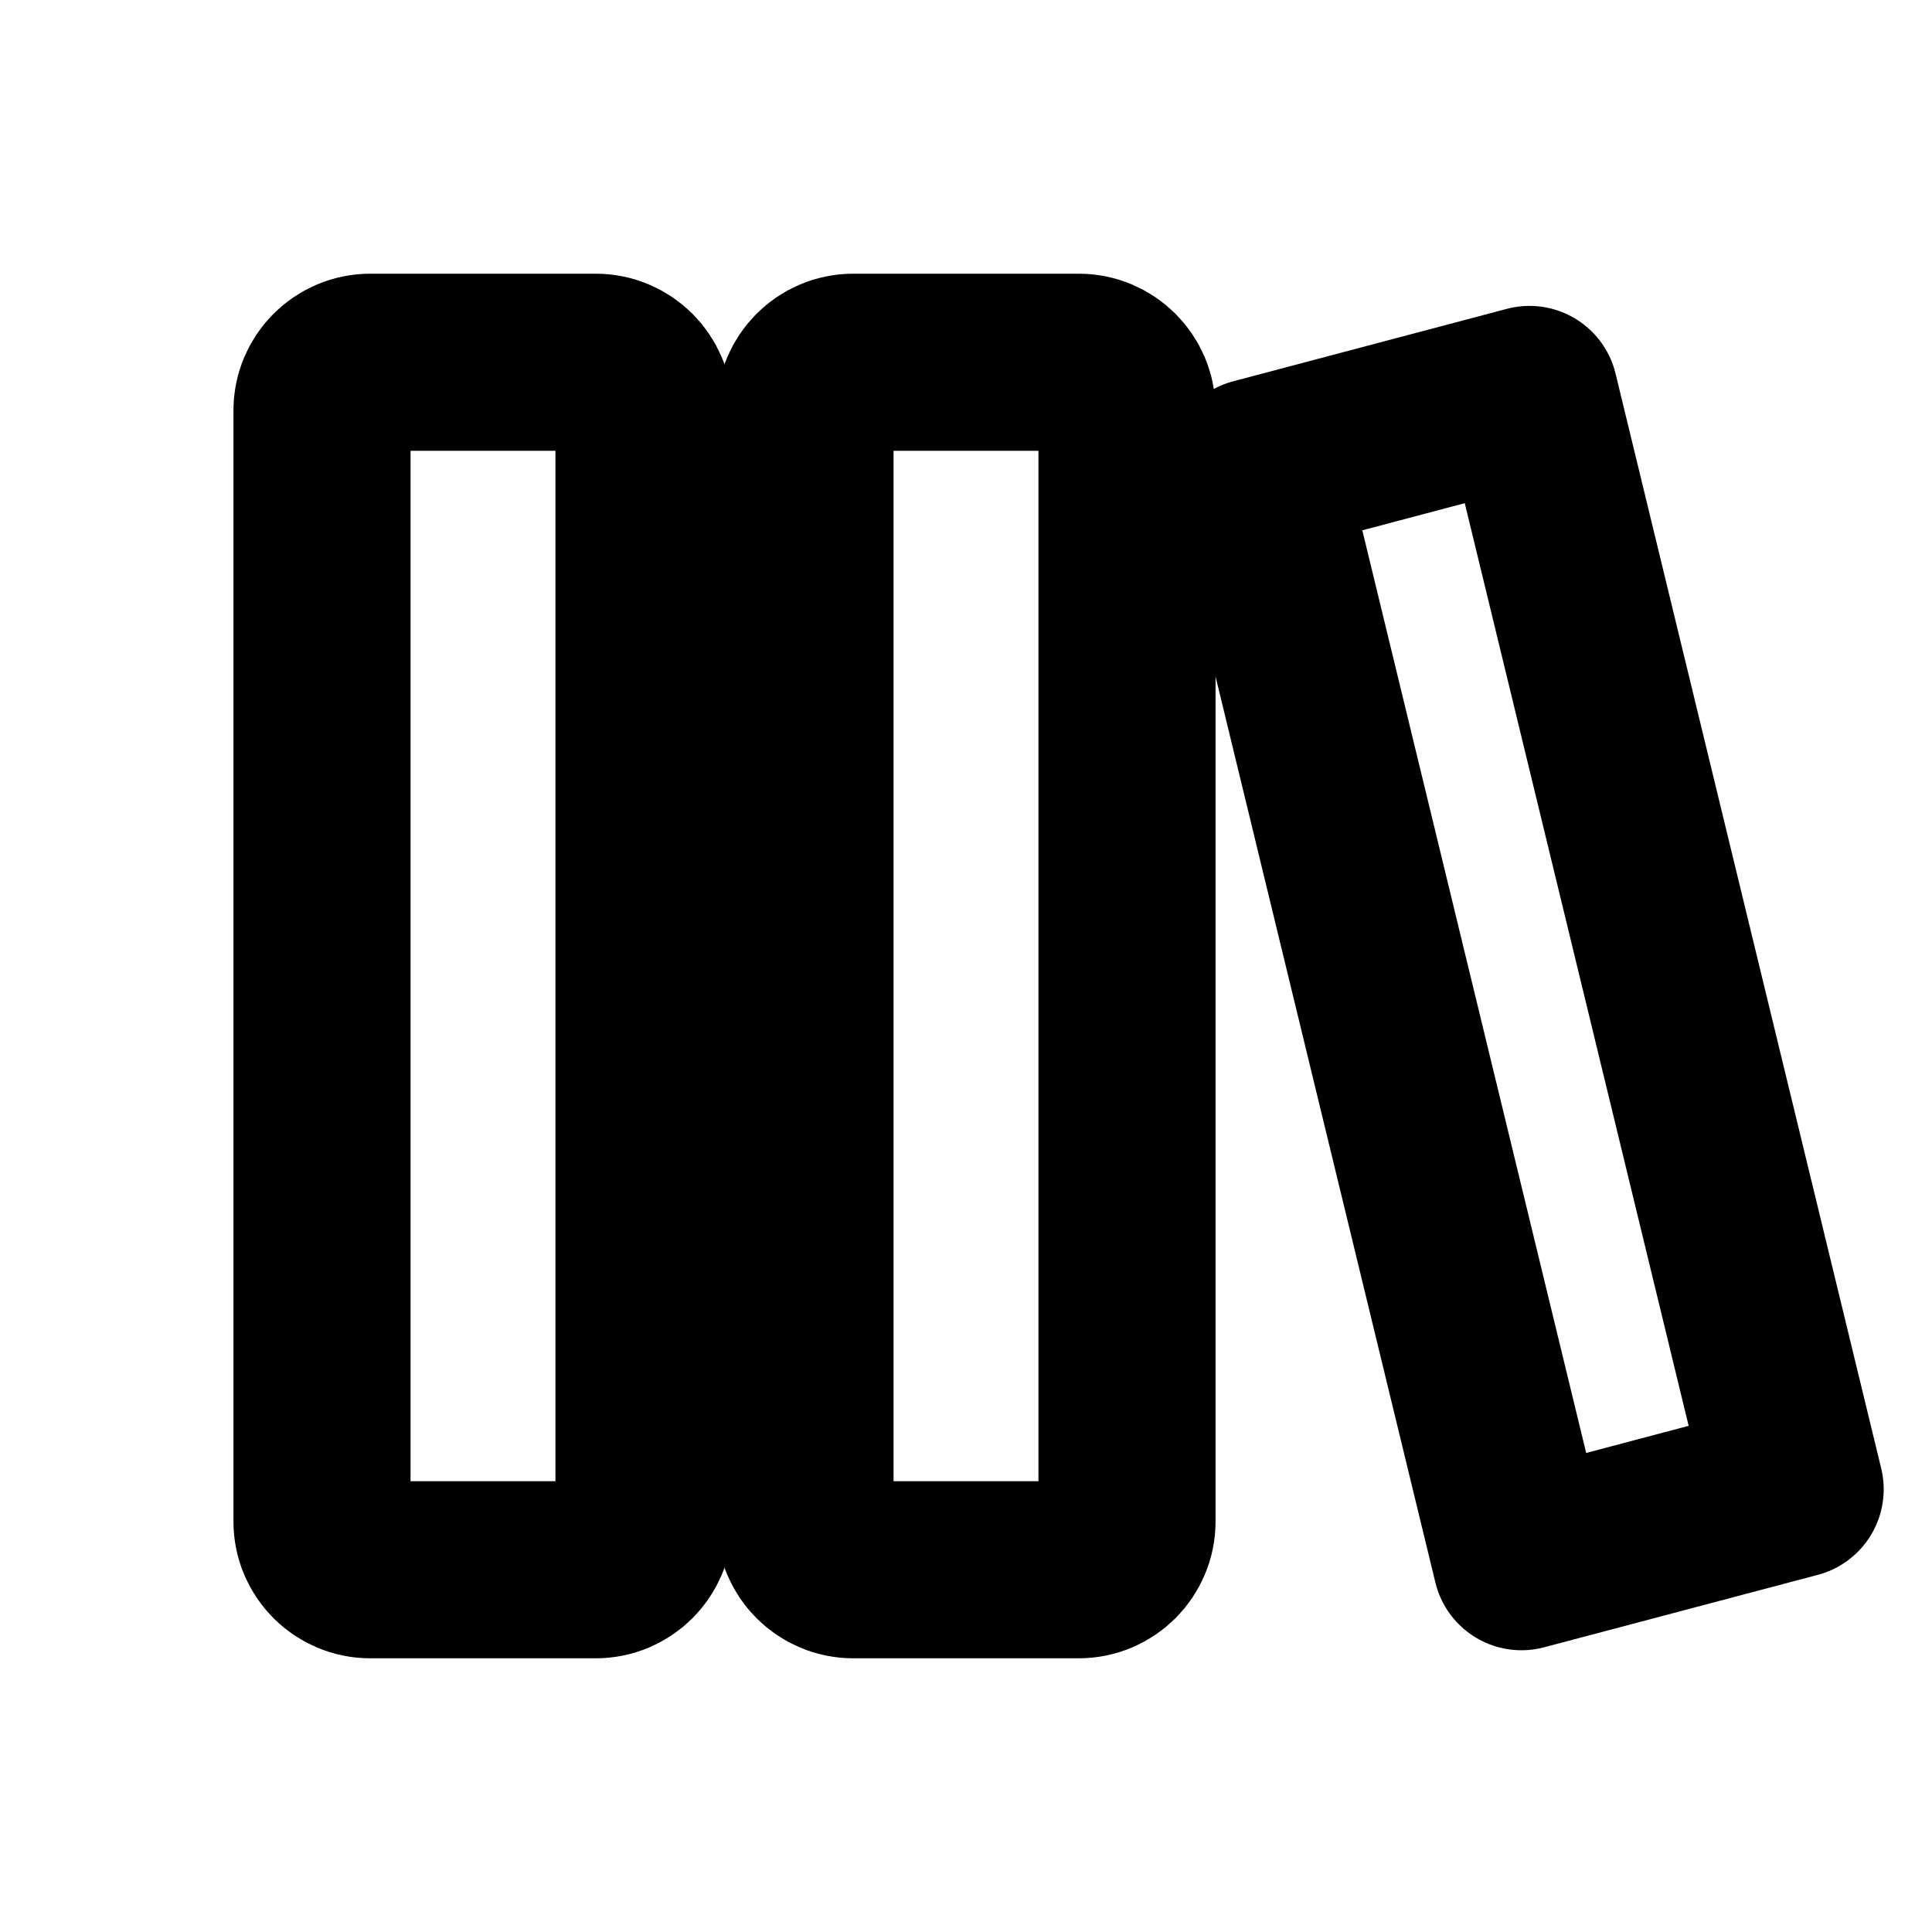
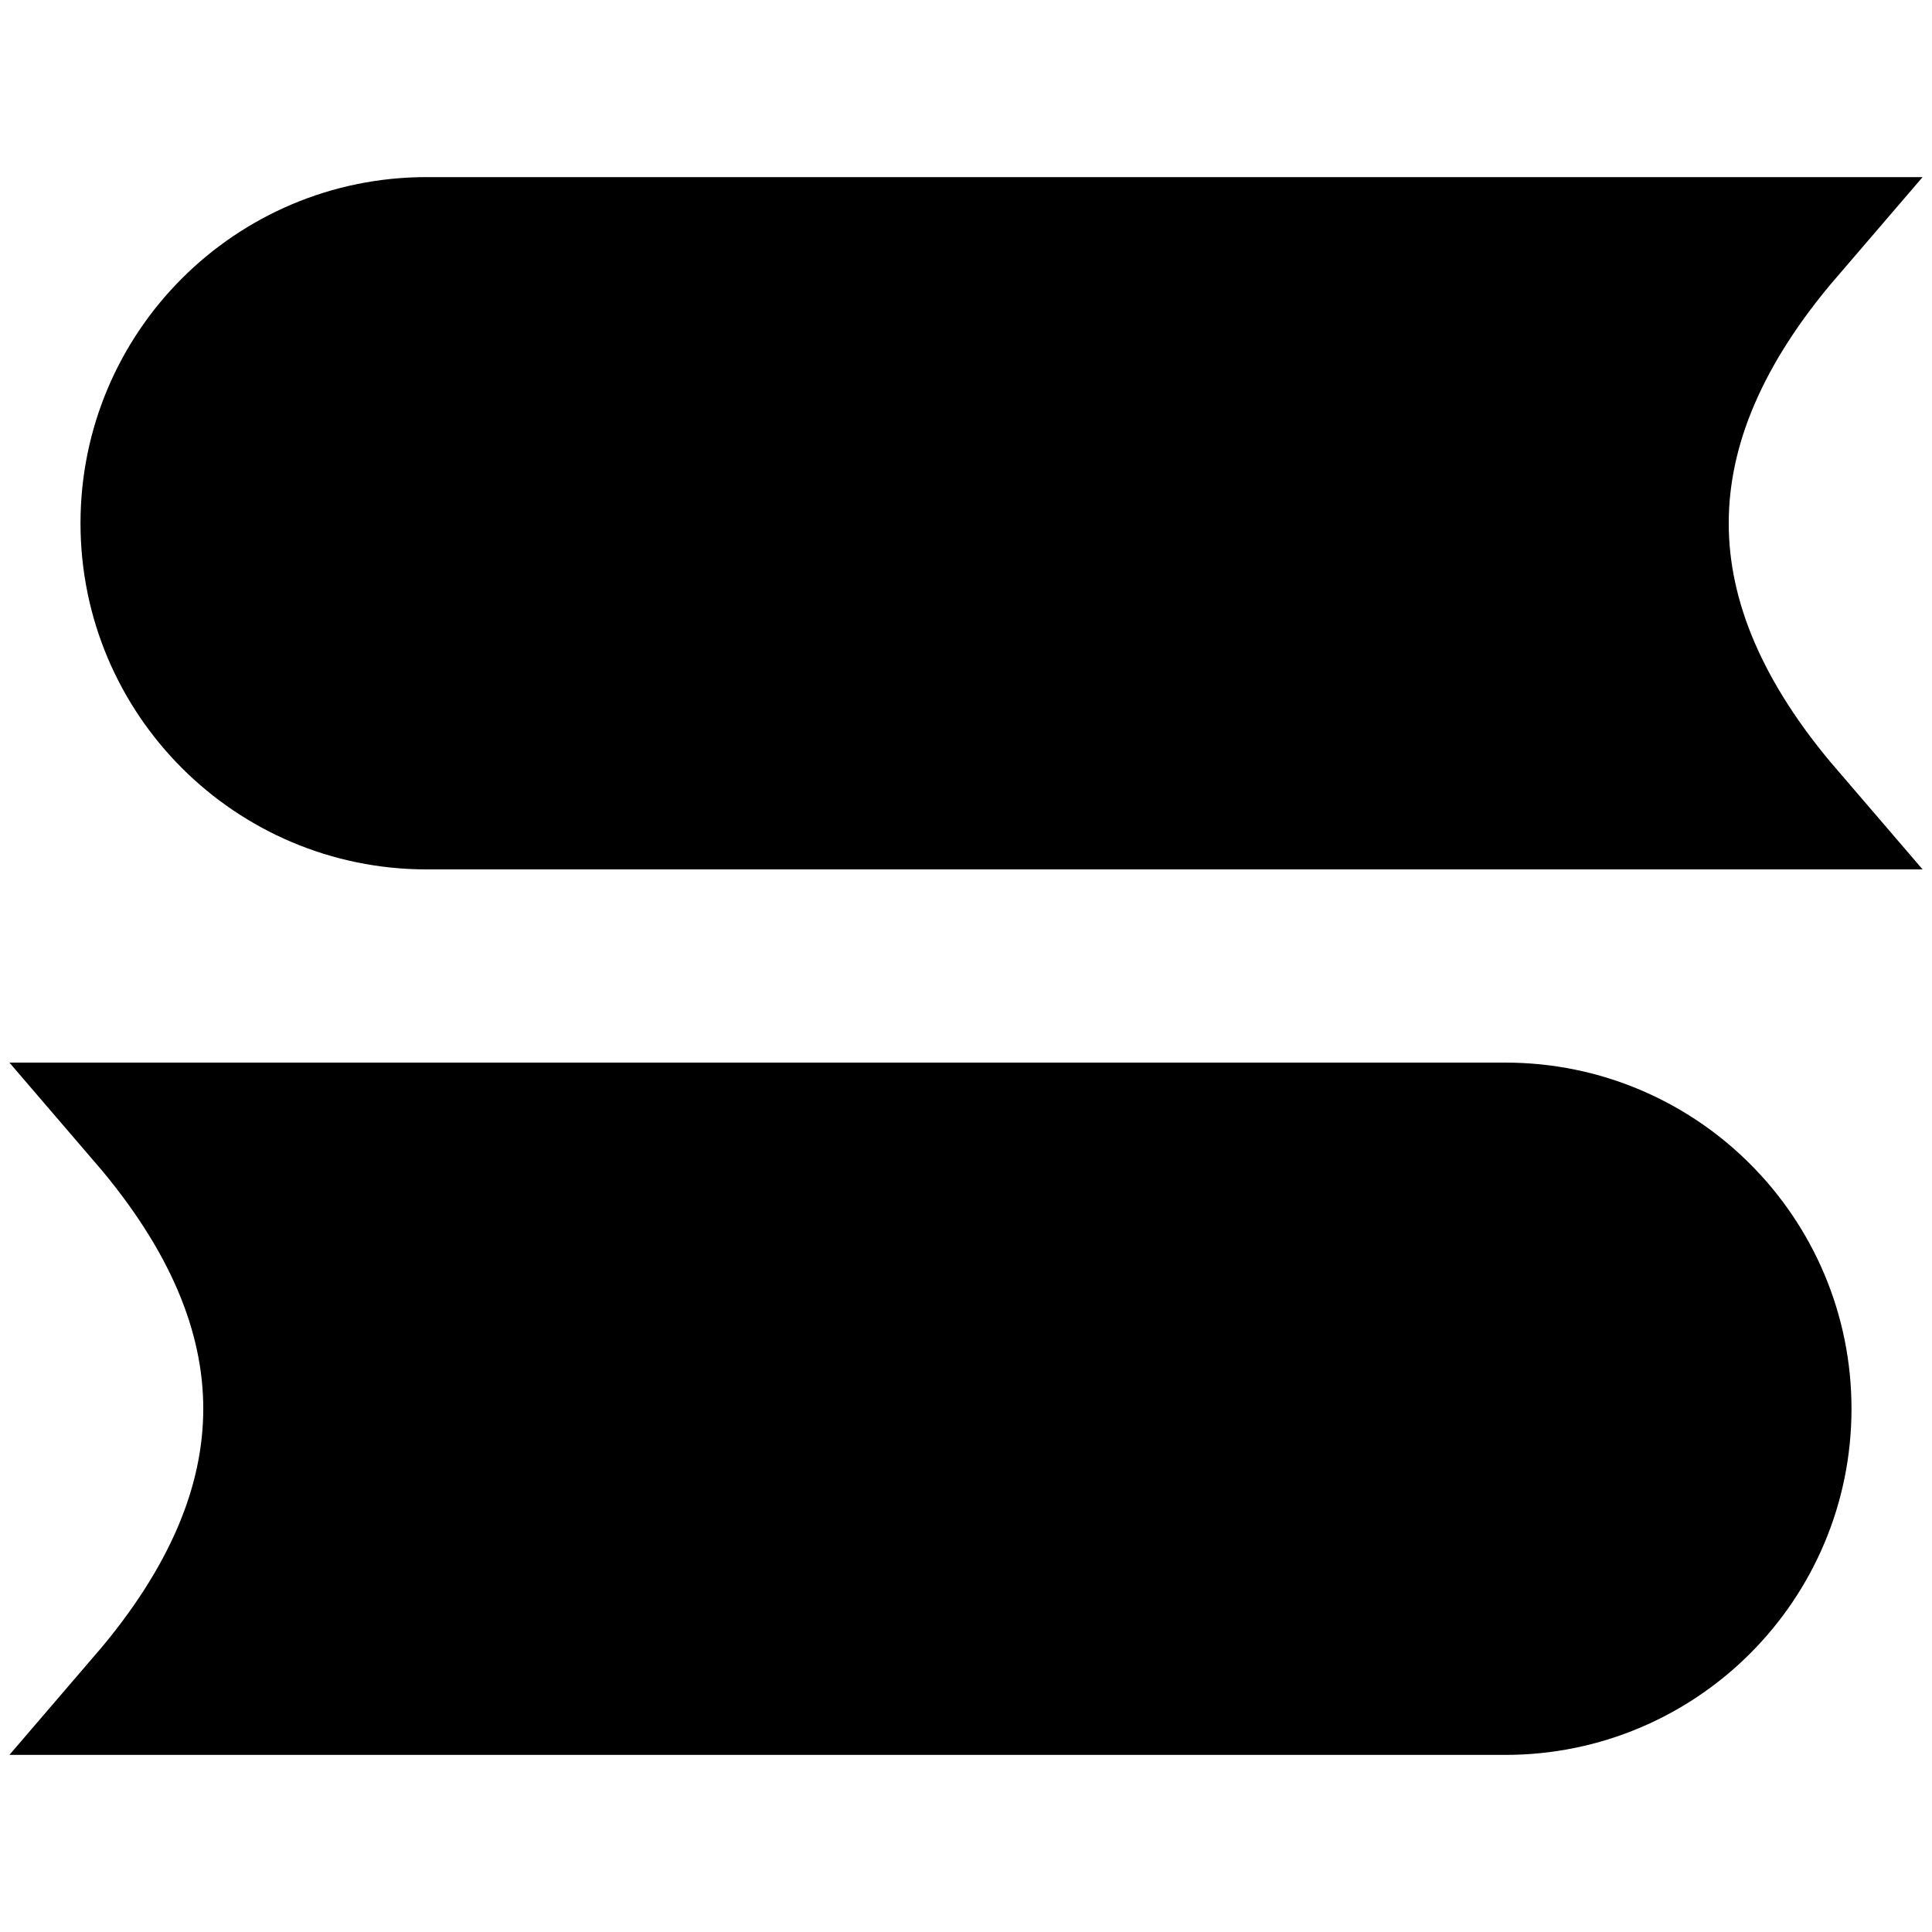
- <svg xmlns="http://www.w3.org/2000/svg" viewBox="0 0 24 24" fill="none" stroke="#000000" stroke-width="2.2" stroke-linecap="round" stroke-linejoin="round">
-   <rect x="4" y="4.5" width="4" height="15" rx=".6" />
-   <rect x="10" y="4.5" width="4" height="15" rx=".6" />
-   <path d="M15.6 5.8l3.4-.9 3.3 13.6-3.4.9z" />
+ <svg xmlns="http://www.w3.org/2000/svg" viewBox="0 0 24 24" fill="#000000" stroke="#000000" stroke-width="1.5" stroke-linejoin="miter">
+   <path d="M22.25 2.95H5.3a3.55 3.55 0 0 0 0 7.1h16.95q-3.05-3.55 0-7.1z" />
+   <path d="M1.75 13.95H18.7a3.55 3.55 0 0 1 0 7.1H1.75q3.05-3.55 0-7.1z" />
</svg>
